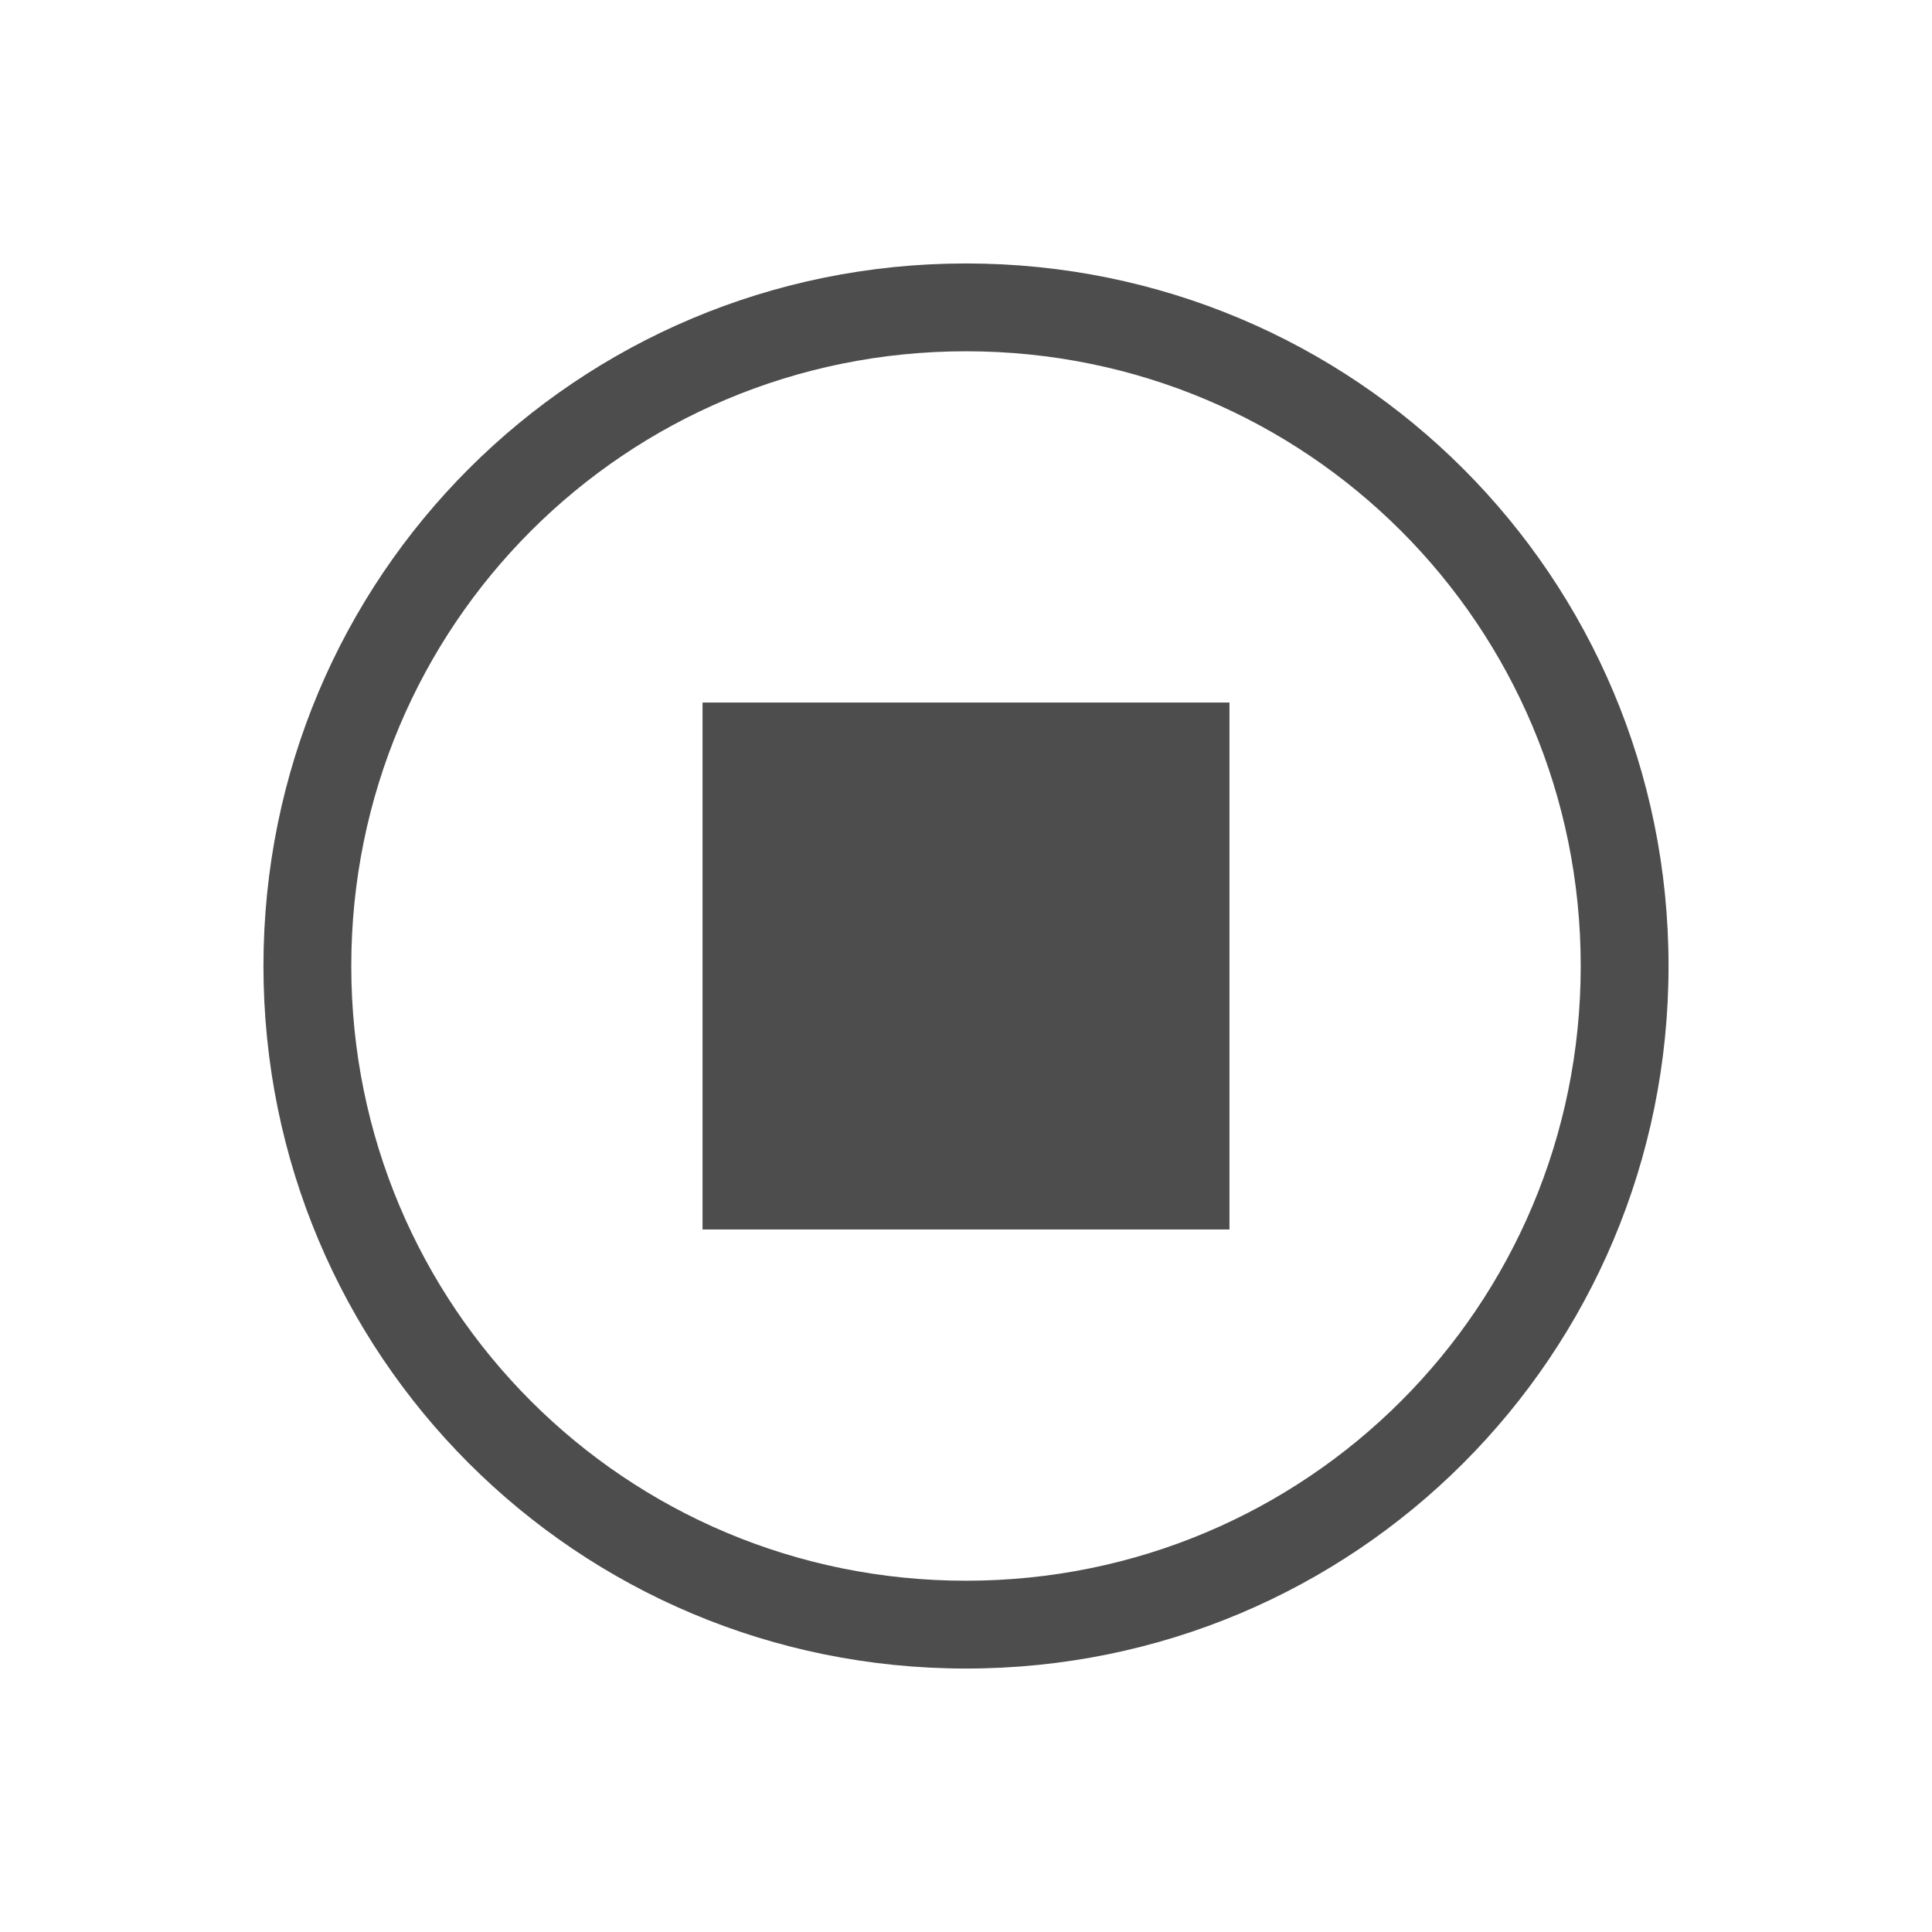
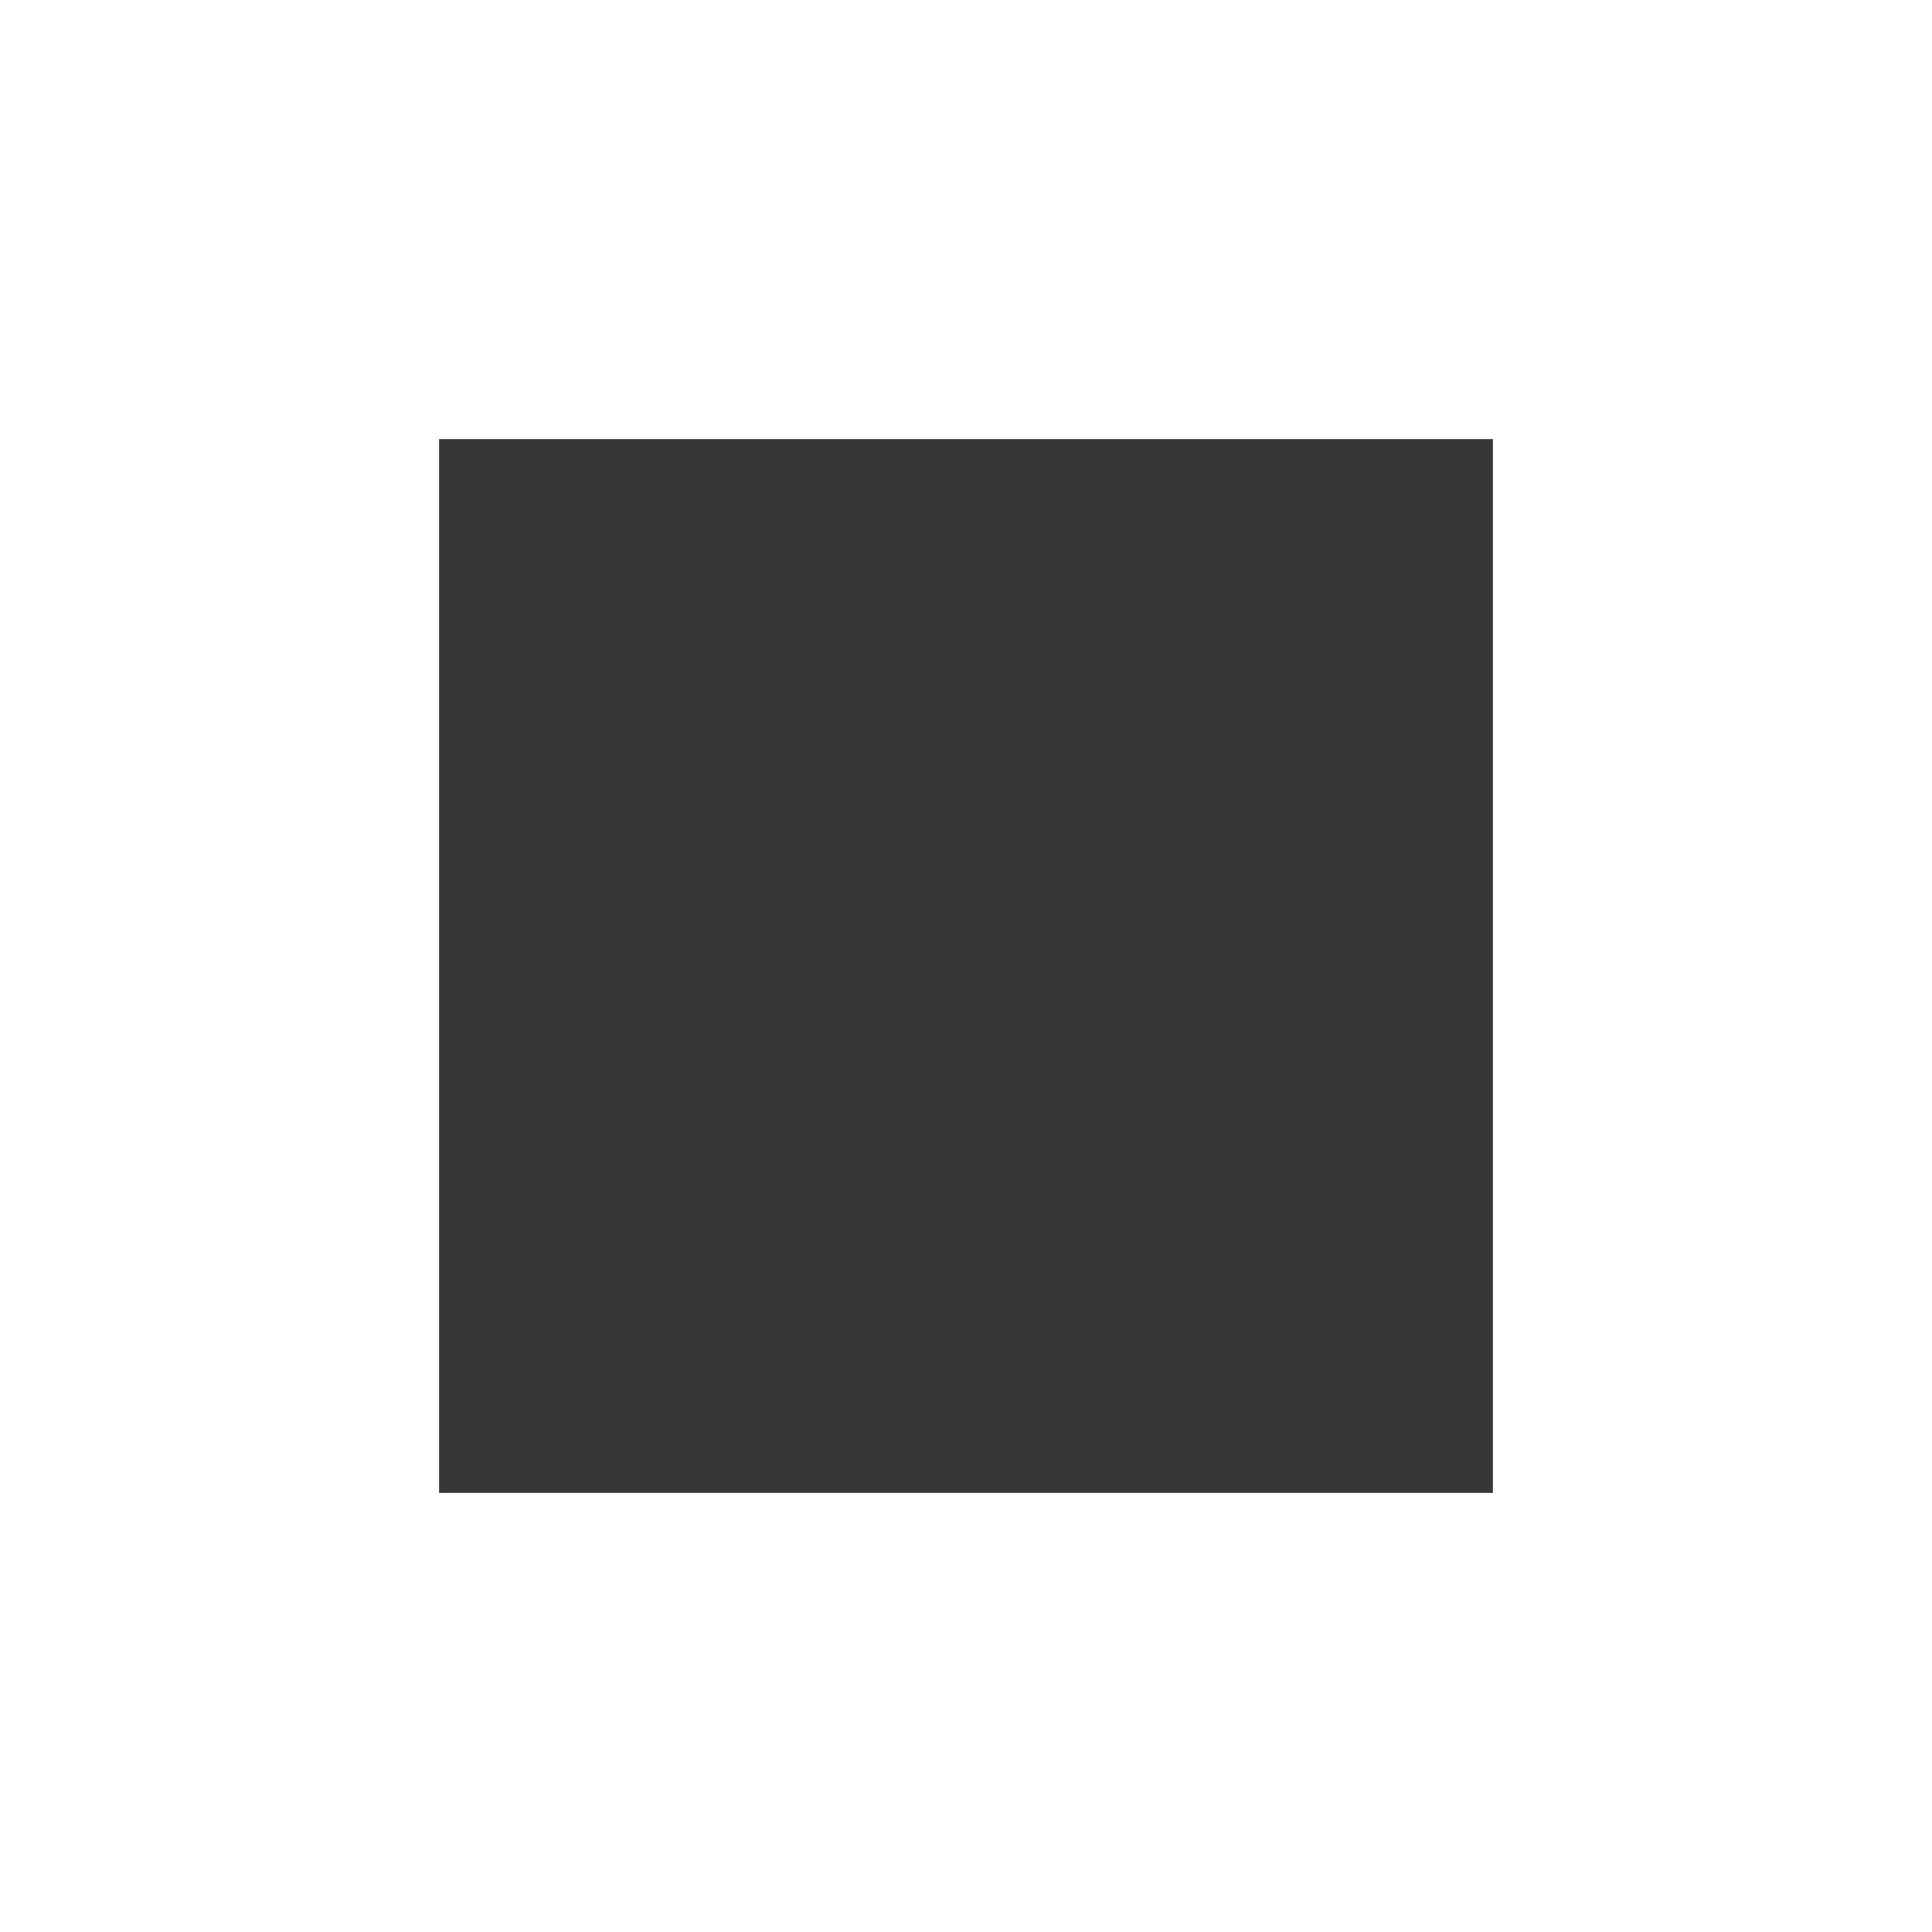
- <svg xmlns="http://www.w3.org/2000/svg" width="22" height="22" id="svg2" version="1.1" viewBox="0 0 22 22">
-   <defs id="defs4" />
-   <g id="layer1" transform="translate(0,-1030.362)">
-     <path style="fill:#4d4d4d;fill-opacity:1;stroke:none" d="M 11 3 C 6.568 3 3 6.568 3 11 C 3 15.432 6.568 19 11 19 C 15.432 19 19 15.432 19 11 C 19 6.568 15.432 3 11 3 z M 11 4 C 14.878 4 18 7.122 18 11 C 18 14.878 14.878 18 11 18 C 7.122 18 4 14.878 4 11 C 4 7.122 7.122 4 11 4 z " transform="translate(0,1030.362)" id="rect3356" />
-     <rect style="fill:#4d4d4d;fill-opacity:1;stroke:none" id="rect3274" width="6" height="6" x="8" y="1038.362" ry="0" />
-   </g>
+ <svg xmlns="http://www.w3.org/2000/svg" version="1.1" width="22" height="22" id="svg6190">
+   <defs id="defs6194" />
+   <rect style="color:#000000;clip-rule:nonzero;display:inline;overflow:visible;visibility:visible;opacity:1;isolation:auto;mix-blend-mode:normal;color-interpolation:sRGB;color-interpolation-filters:linearRGB;solid-color:#000000;solid-opacity:1;fill:#373737;fill-opacity:1;fill-rule:nonzero;stroke:none;stroke-width:5;stroke-linecap:butt;stroke-linejoin:miter;stroke-miterlimit:4;stroke-dasharray:none;stroke-dashoffset:0;stroke-opacity:1;marker:none;color-rendering:auto;image-rendering:auto;shape-rendering:auto;text-rendering:auto;enable-background:accumulate" id="rect4134" width="12" height="12" x="5" y="5" ry="0" />
</svg>
